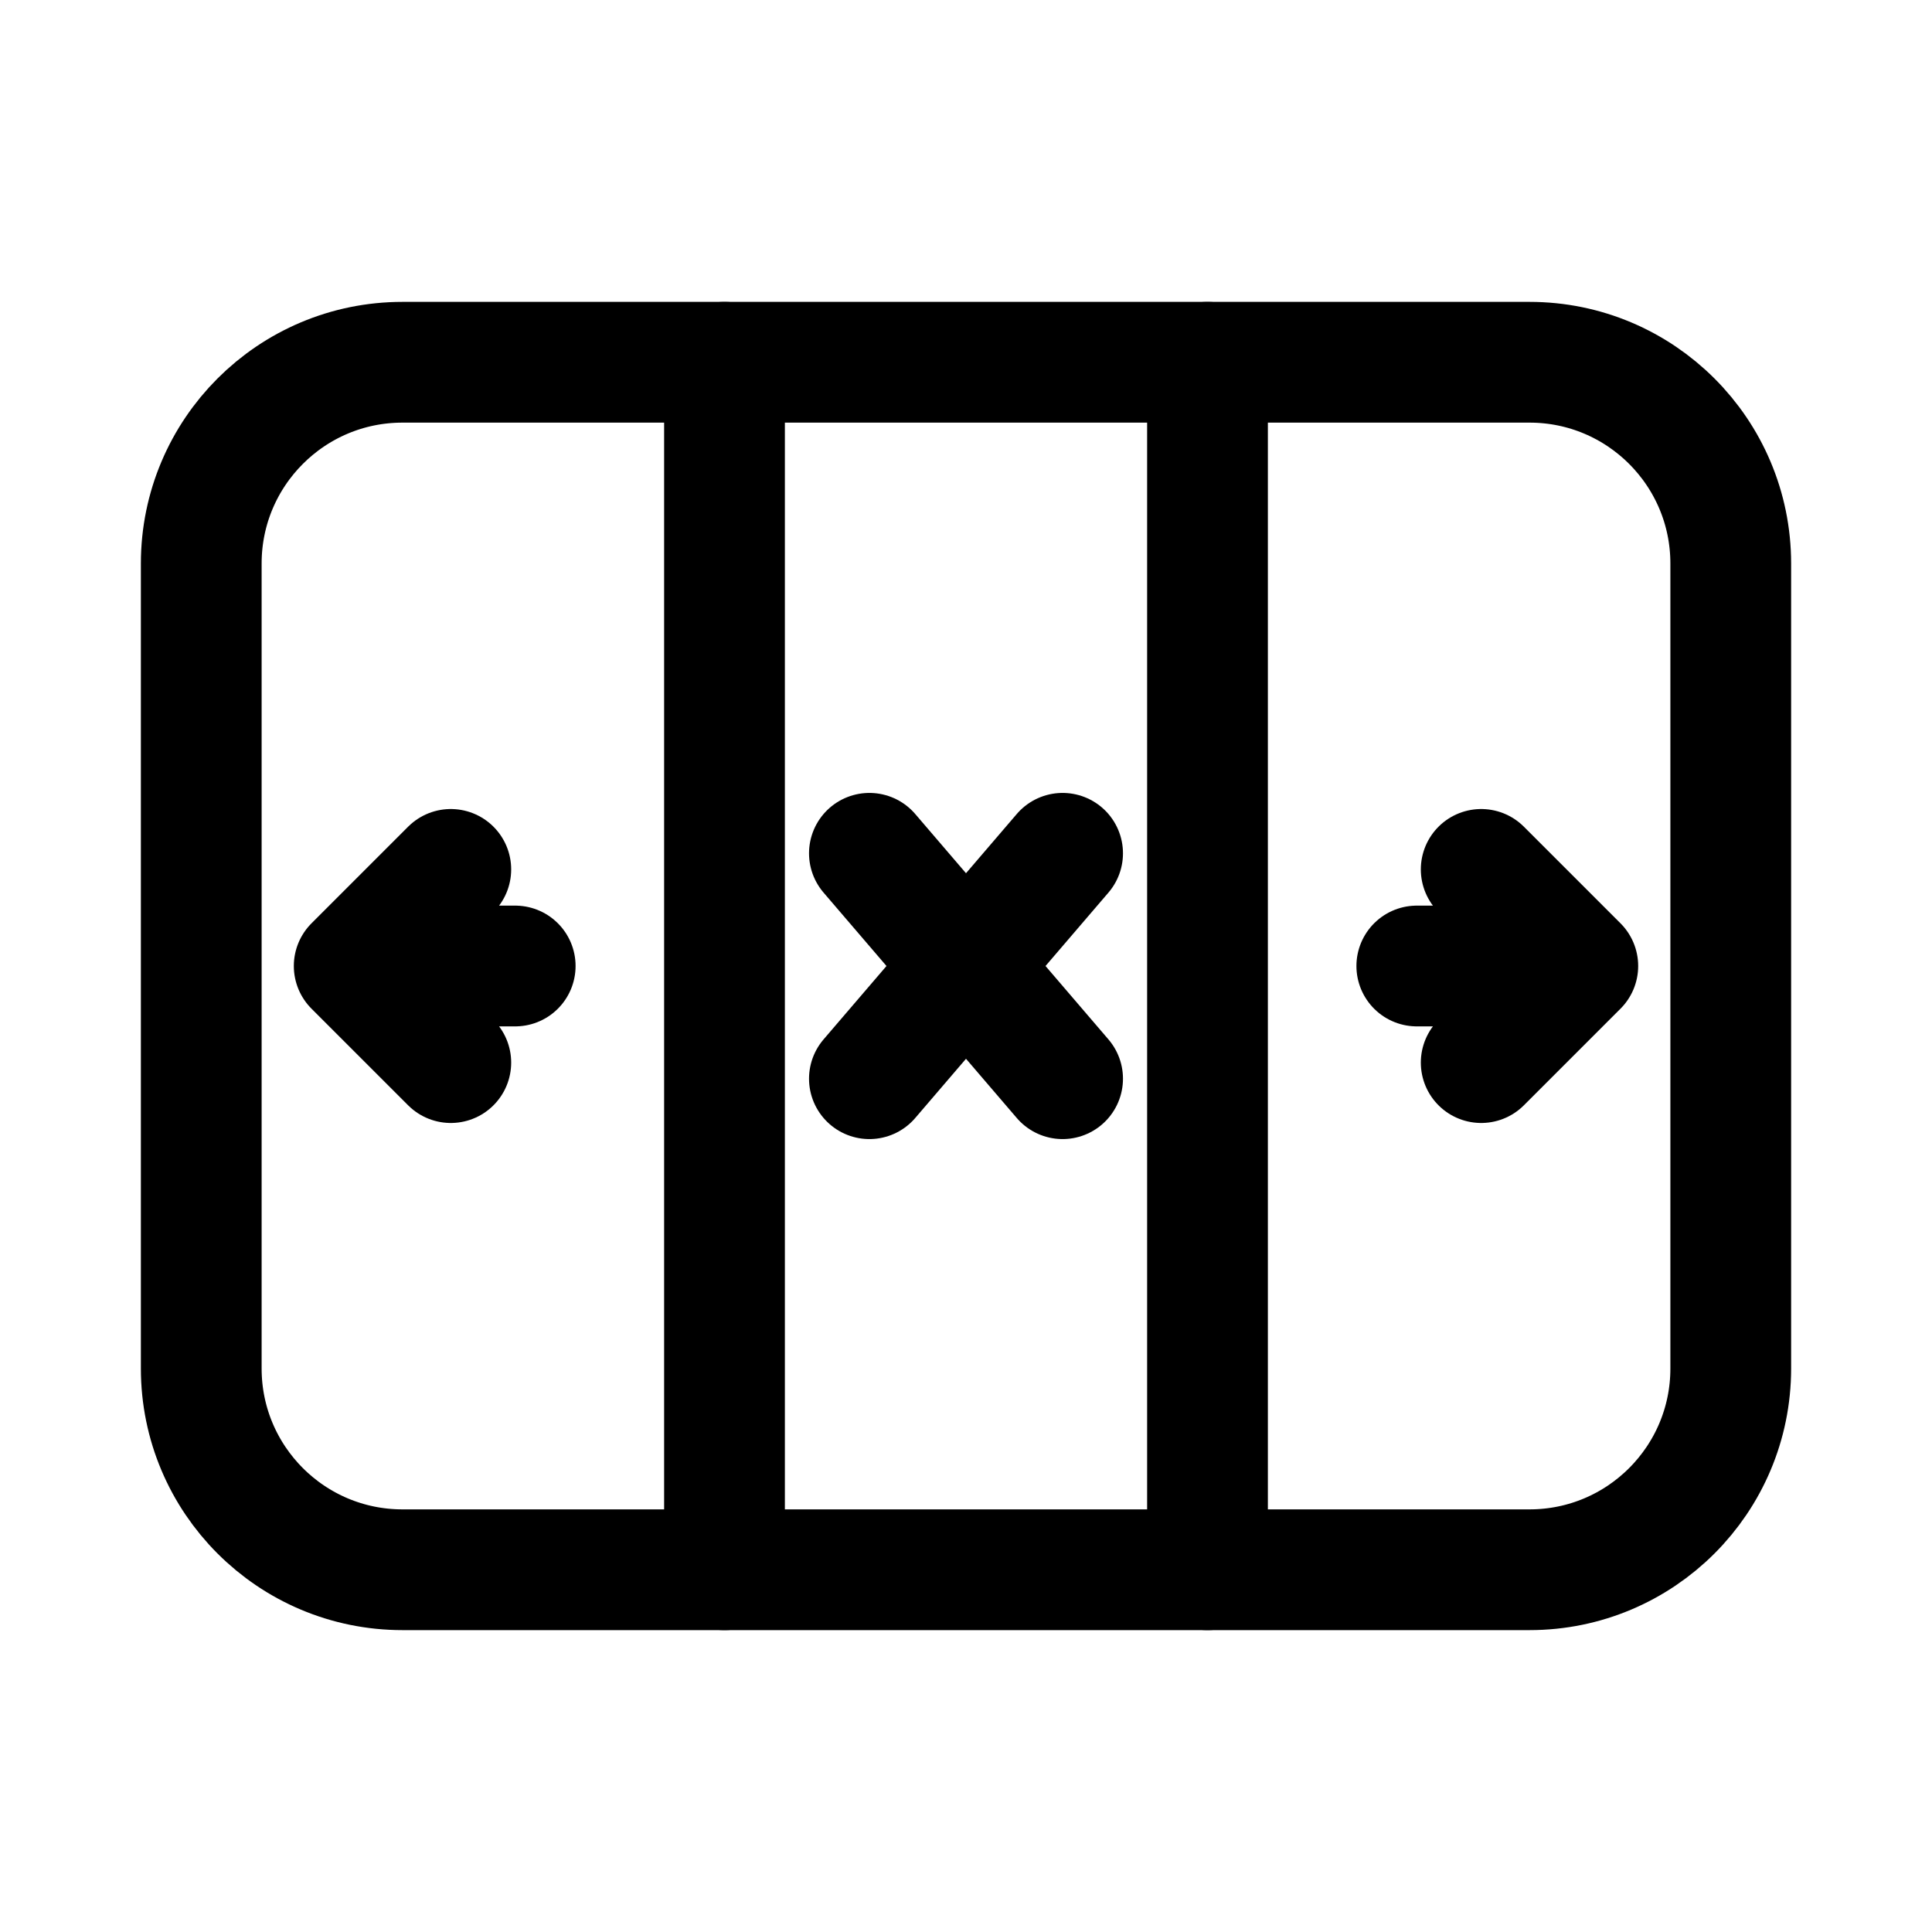
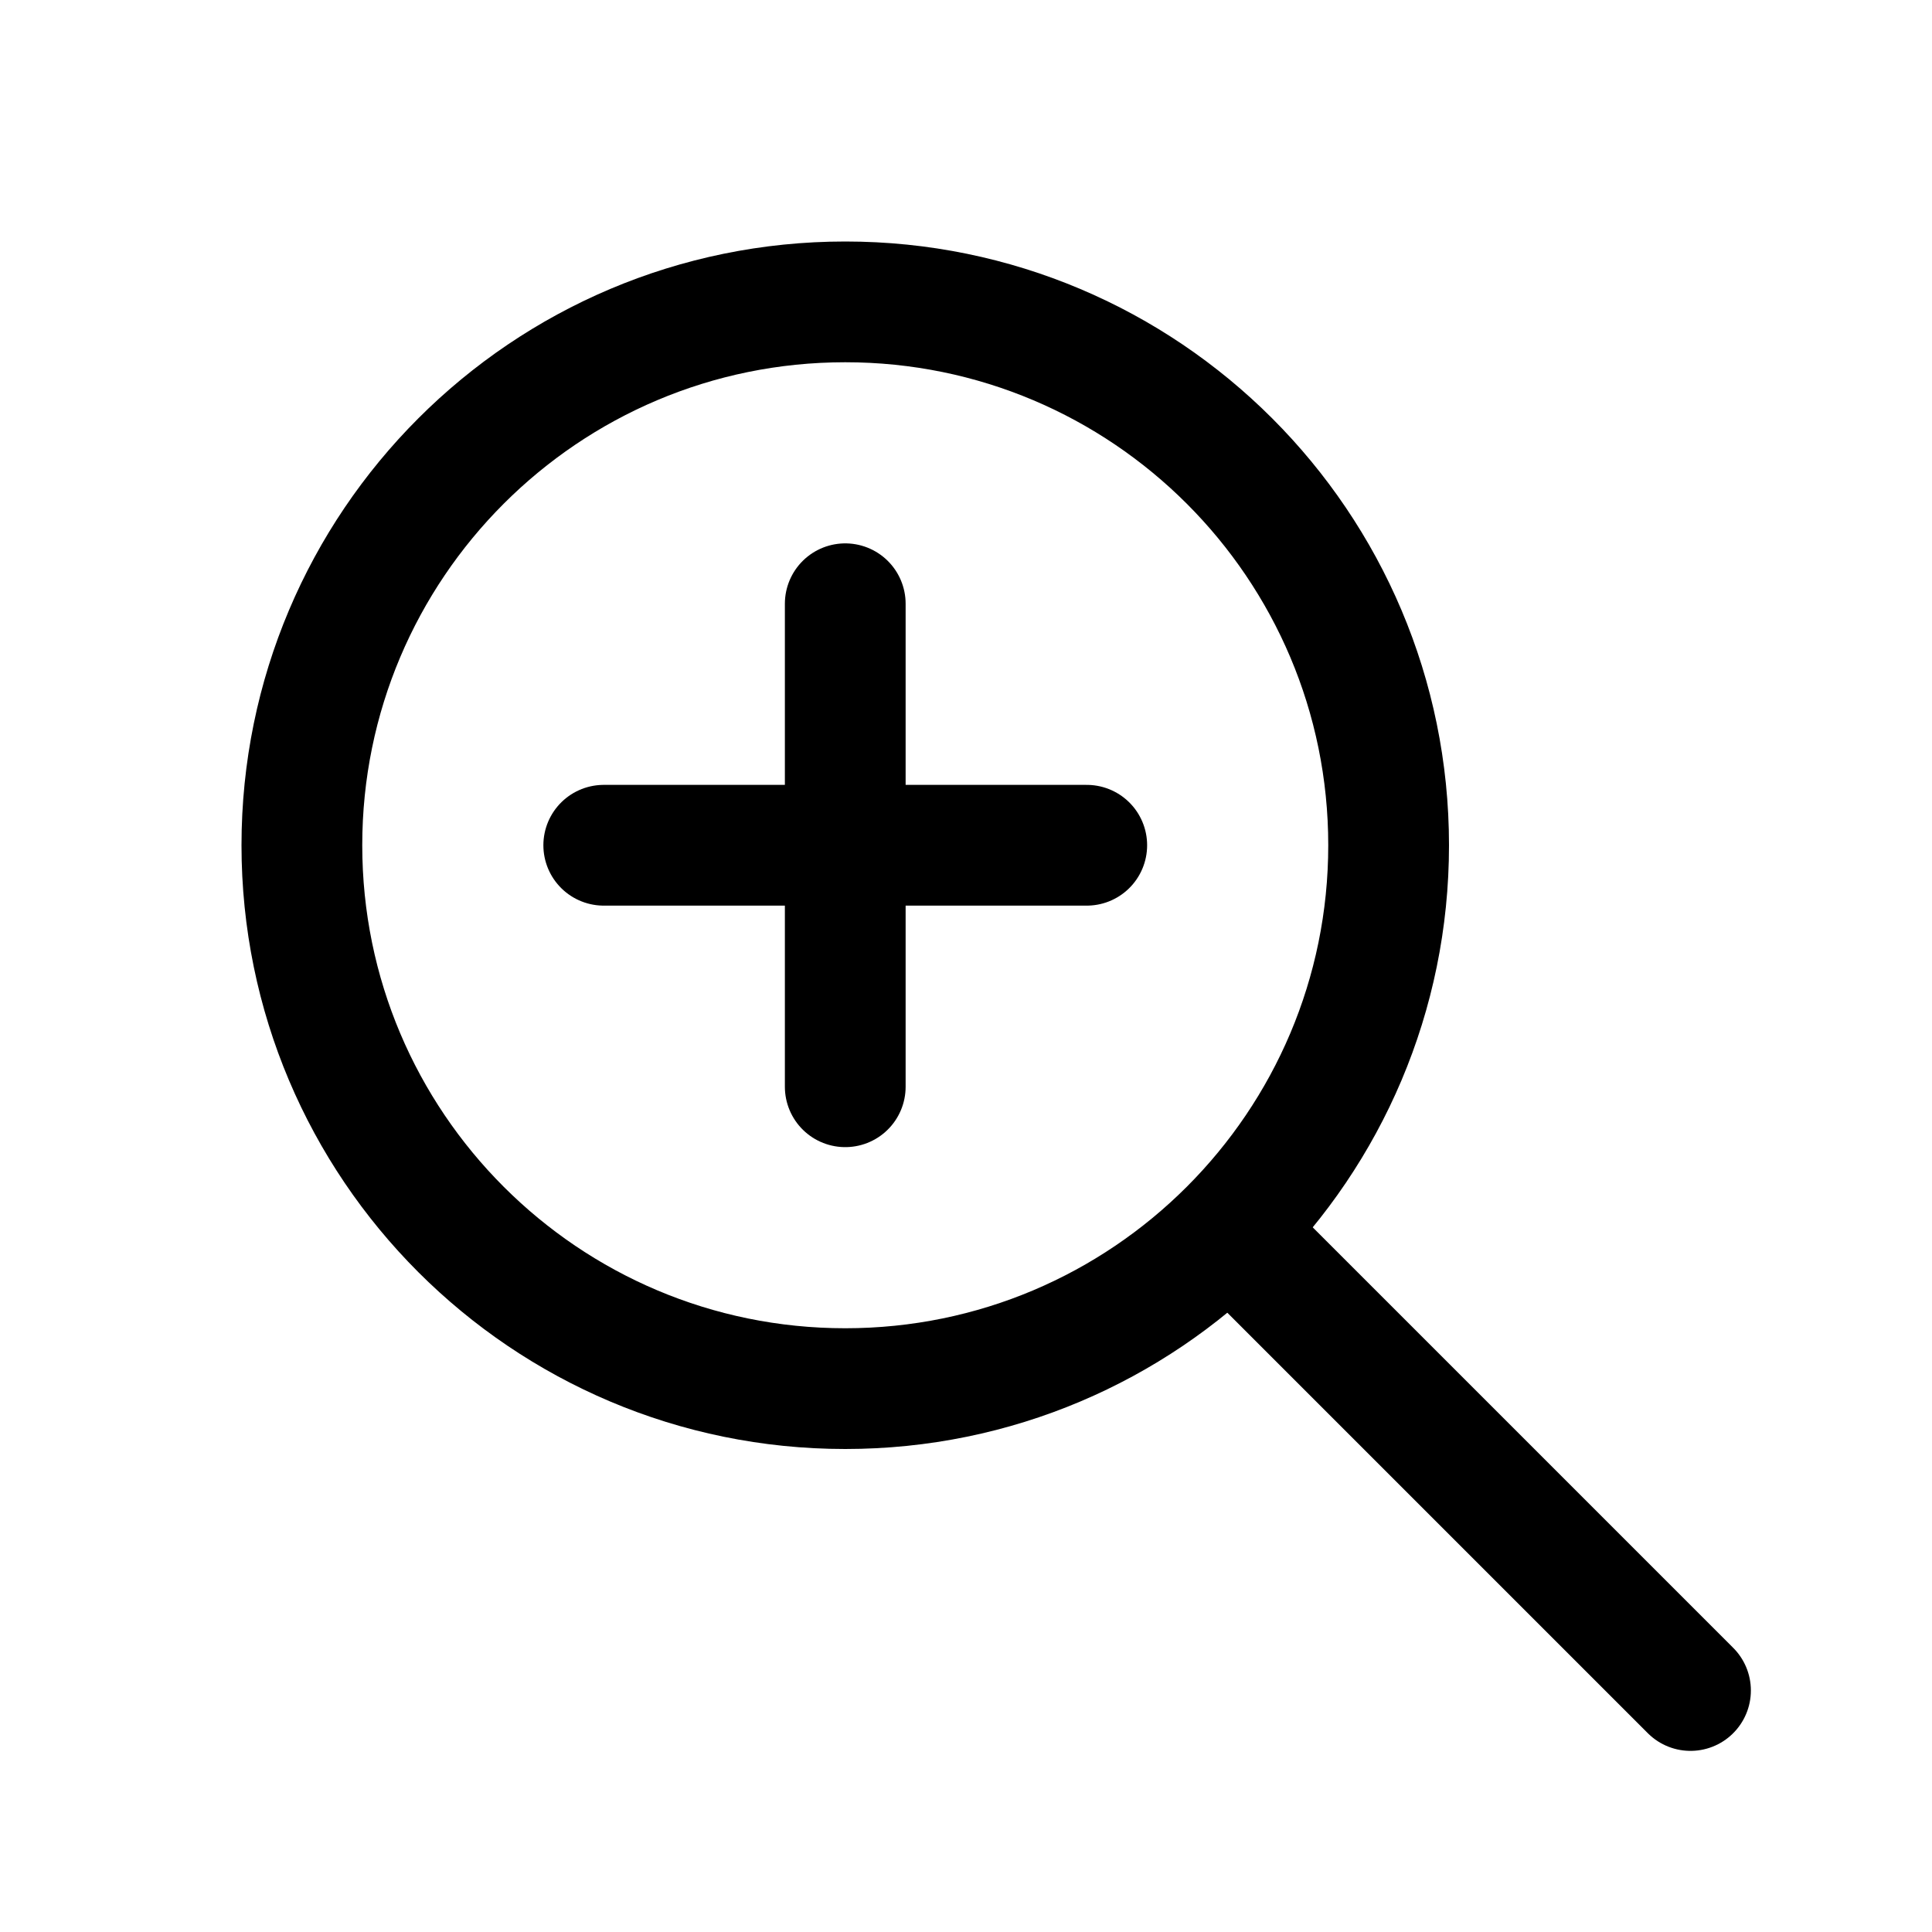
<svg xmlns="http://www.w3.org/2000/svg" viewBox="0 0 24 24" width="24" height="24" fill="none" stroke="currentColor" stroke-width="1.5" stroke-linecap="round" stroke-linejoin="round" role="img" aria-label="Pane scaling">
-   <rect x="2.5" y="4.5" width="19" height="15" rx="2.5" />
-   <path d="M9 4.5v15M15 4.5v15" />
-   <path d="M4.4 12h2M5.6 10.8 4.4 12l1.2 1.2" />
-   <path d="M19.6 12h-2M18.4 10.8 19.6 12l-1.2 1.2" />
-   <path d="M10.8 13.4 12 12l1.2 1.4M10.8 10.6 12 12l1.2-1.4" />
+   <circle cx="10.5" cy="10.5" r="6.75" />
+   <path d="M15.45 15.45 21 21" />
+   <path d="M7.5 10.5h6M10.5 7.5v6" />
</svg>
